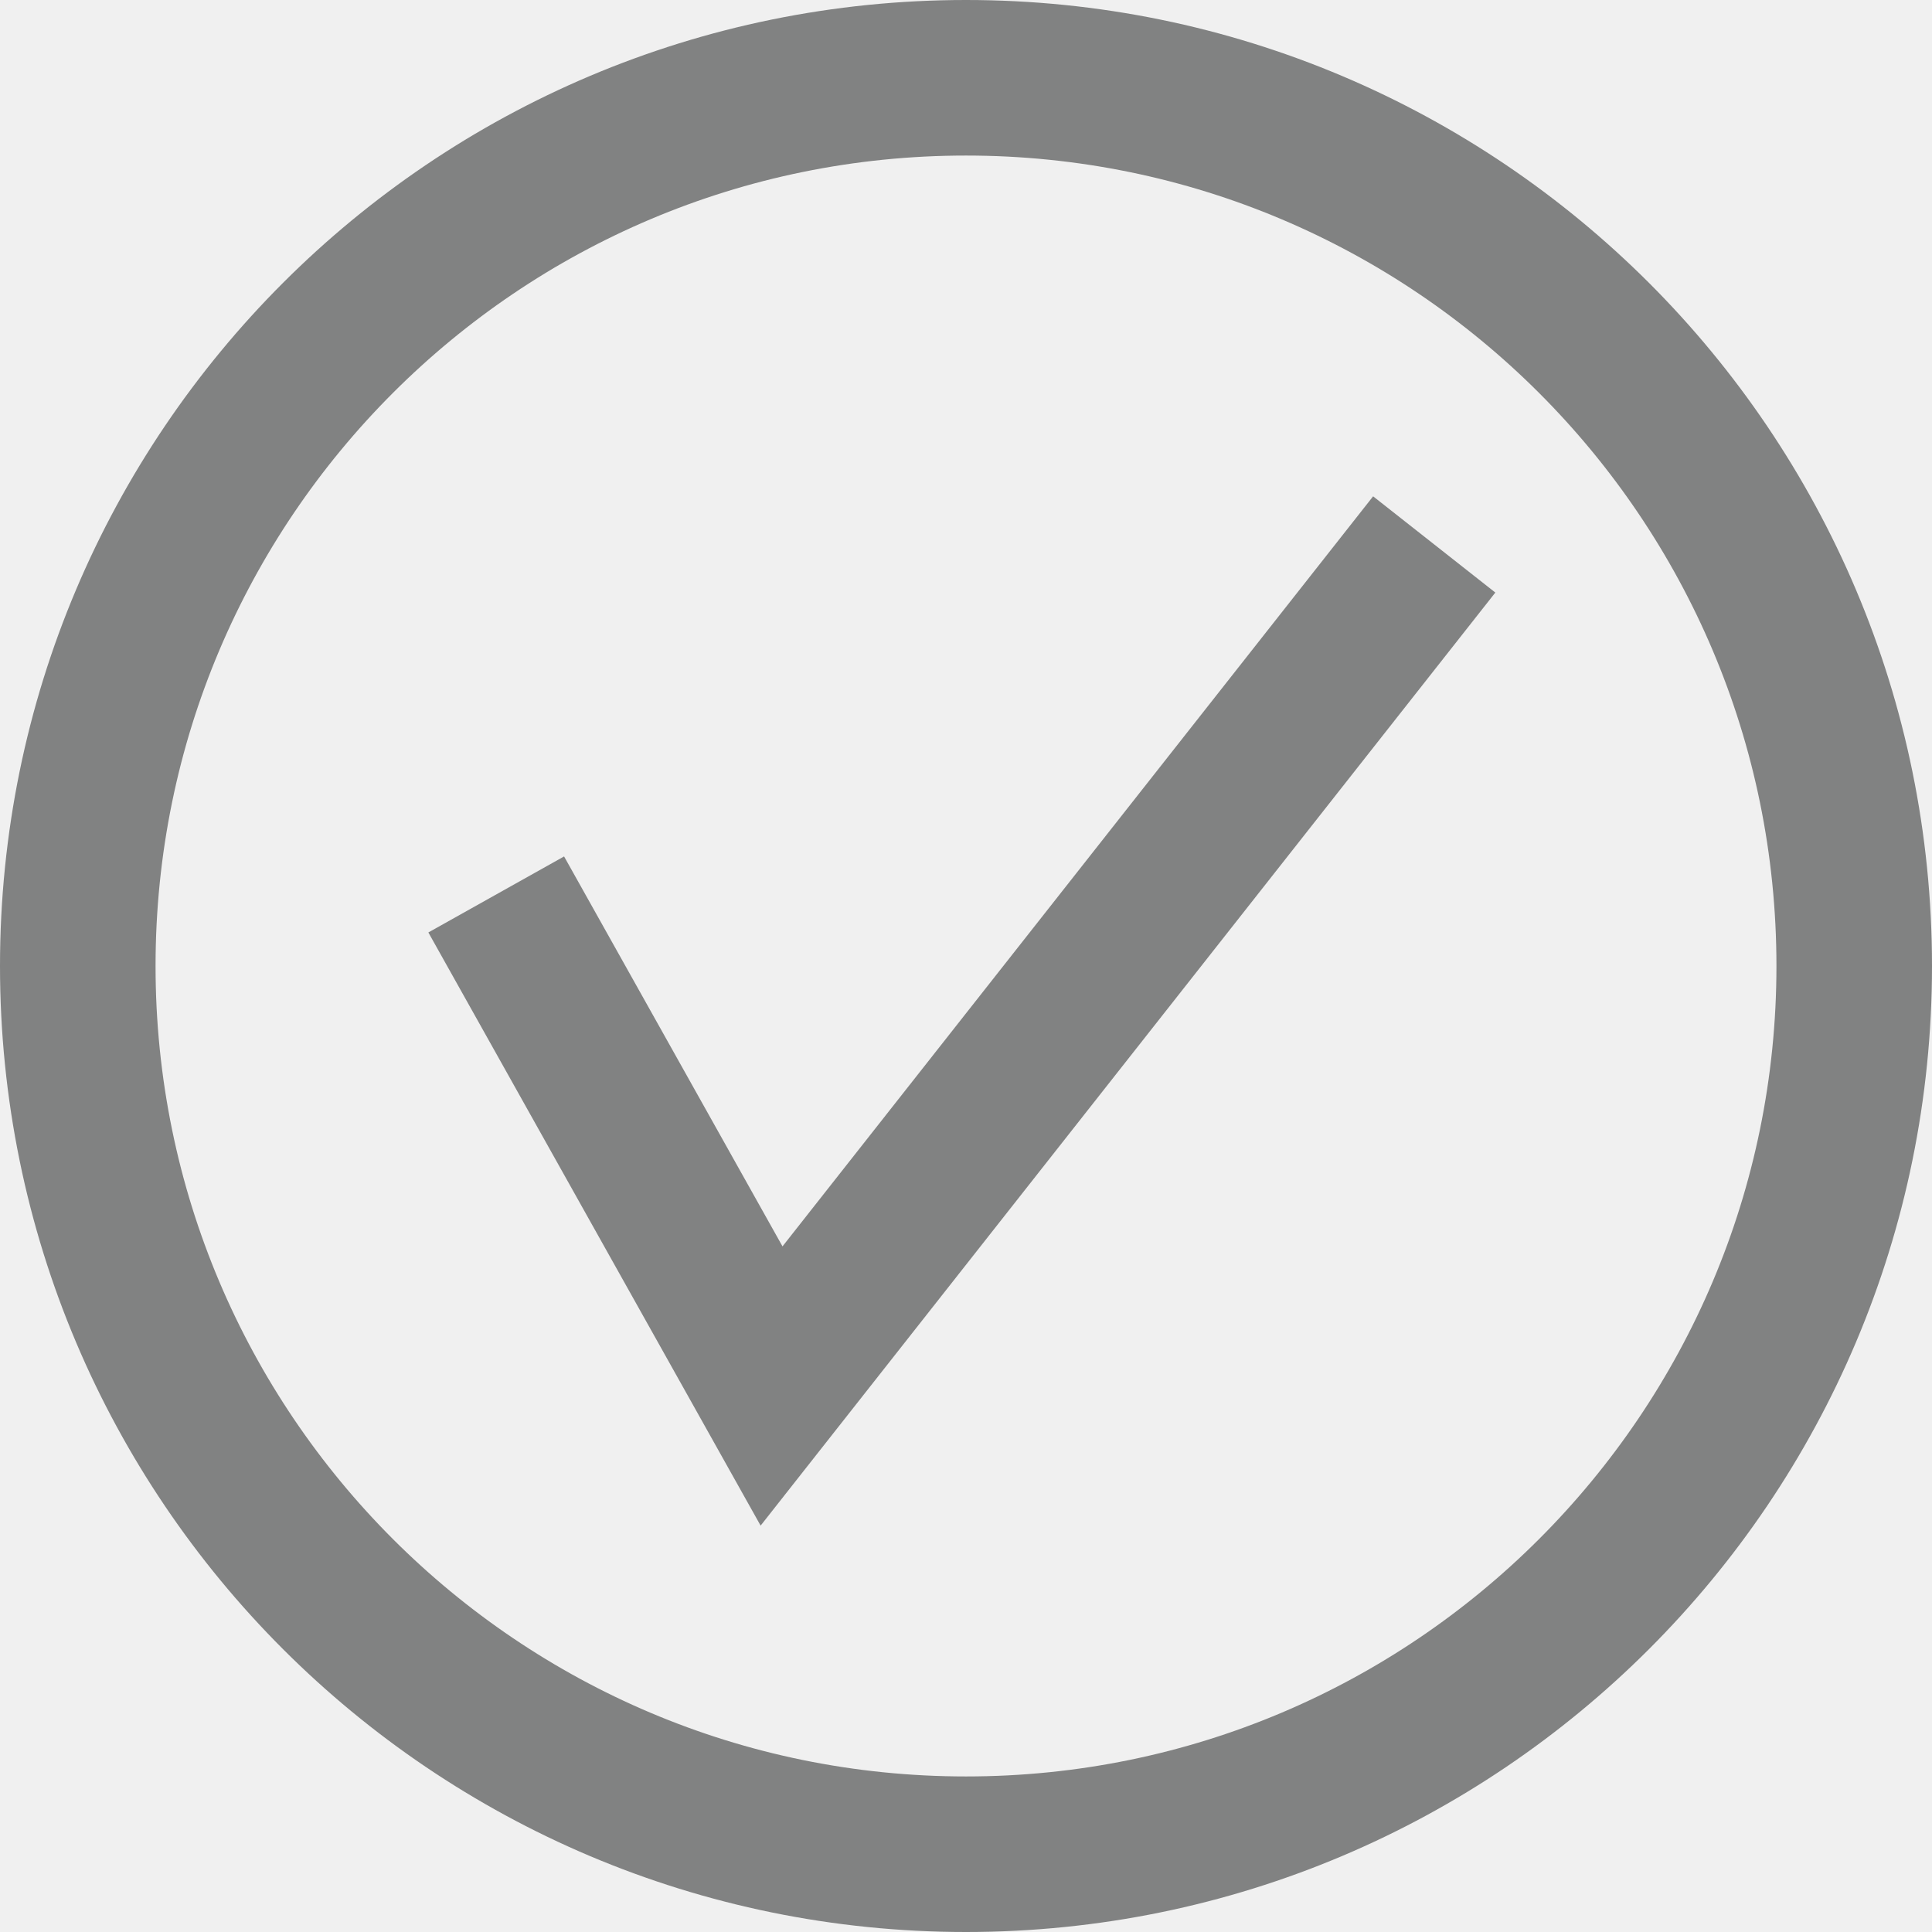
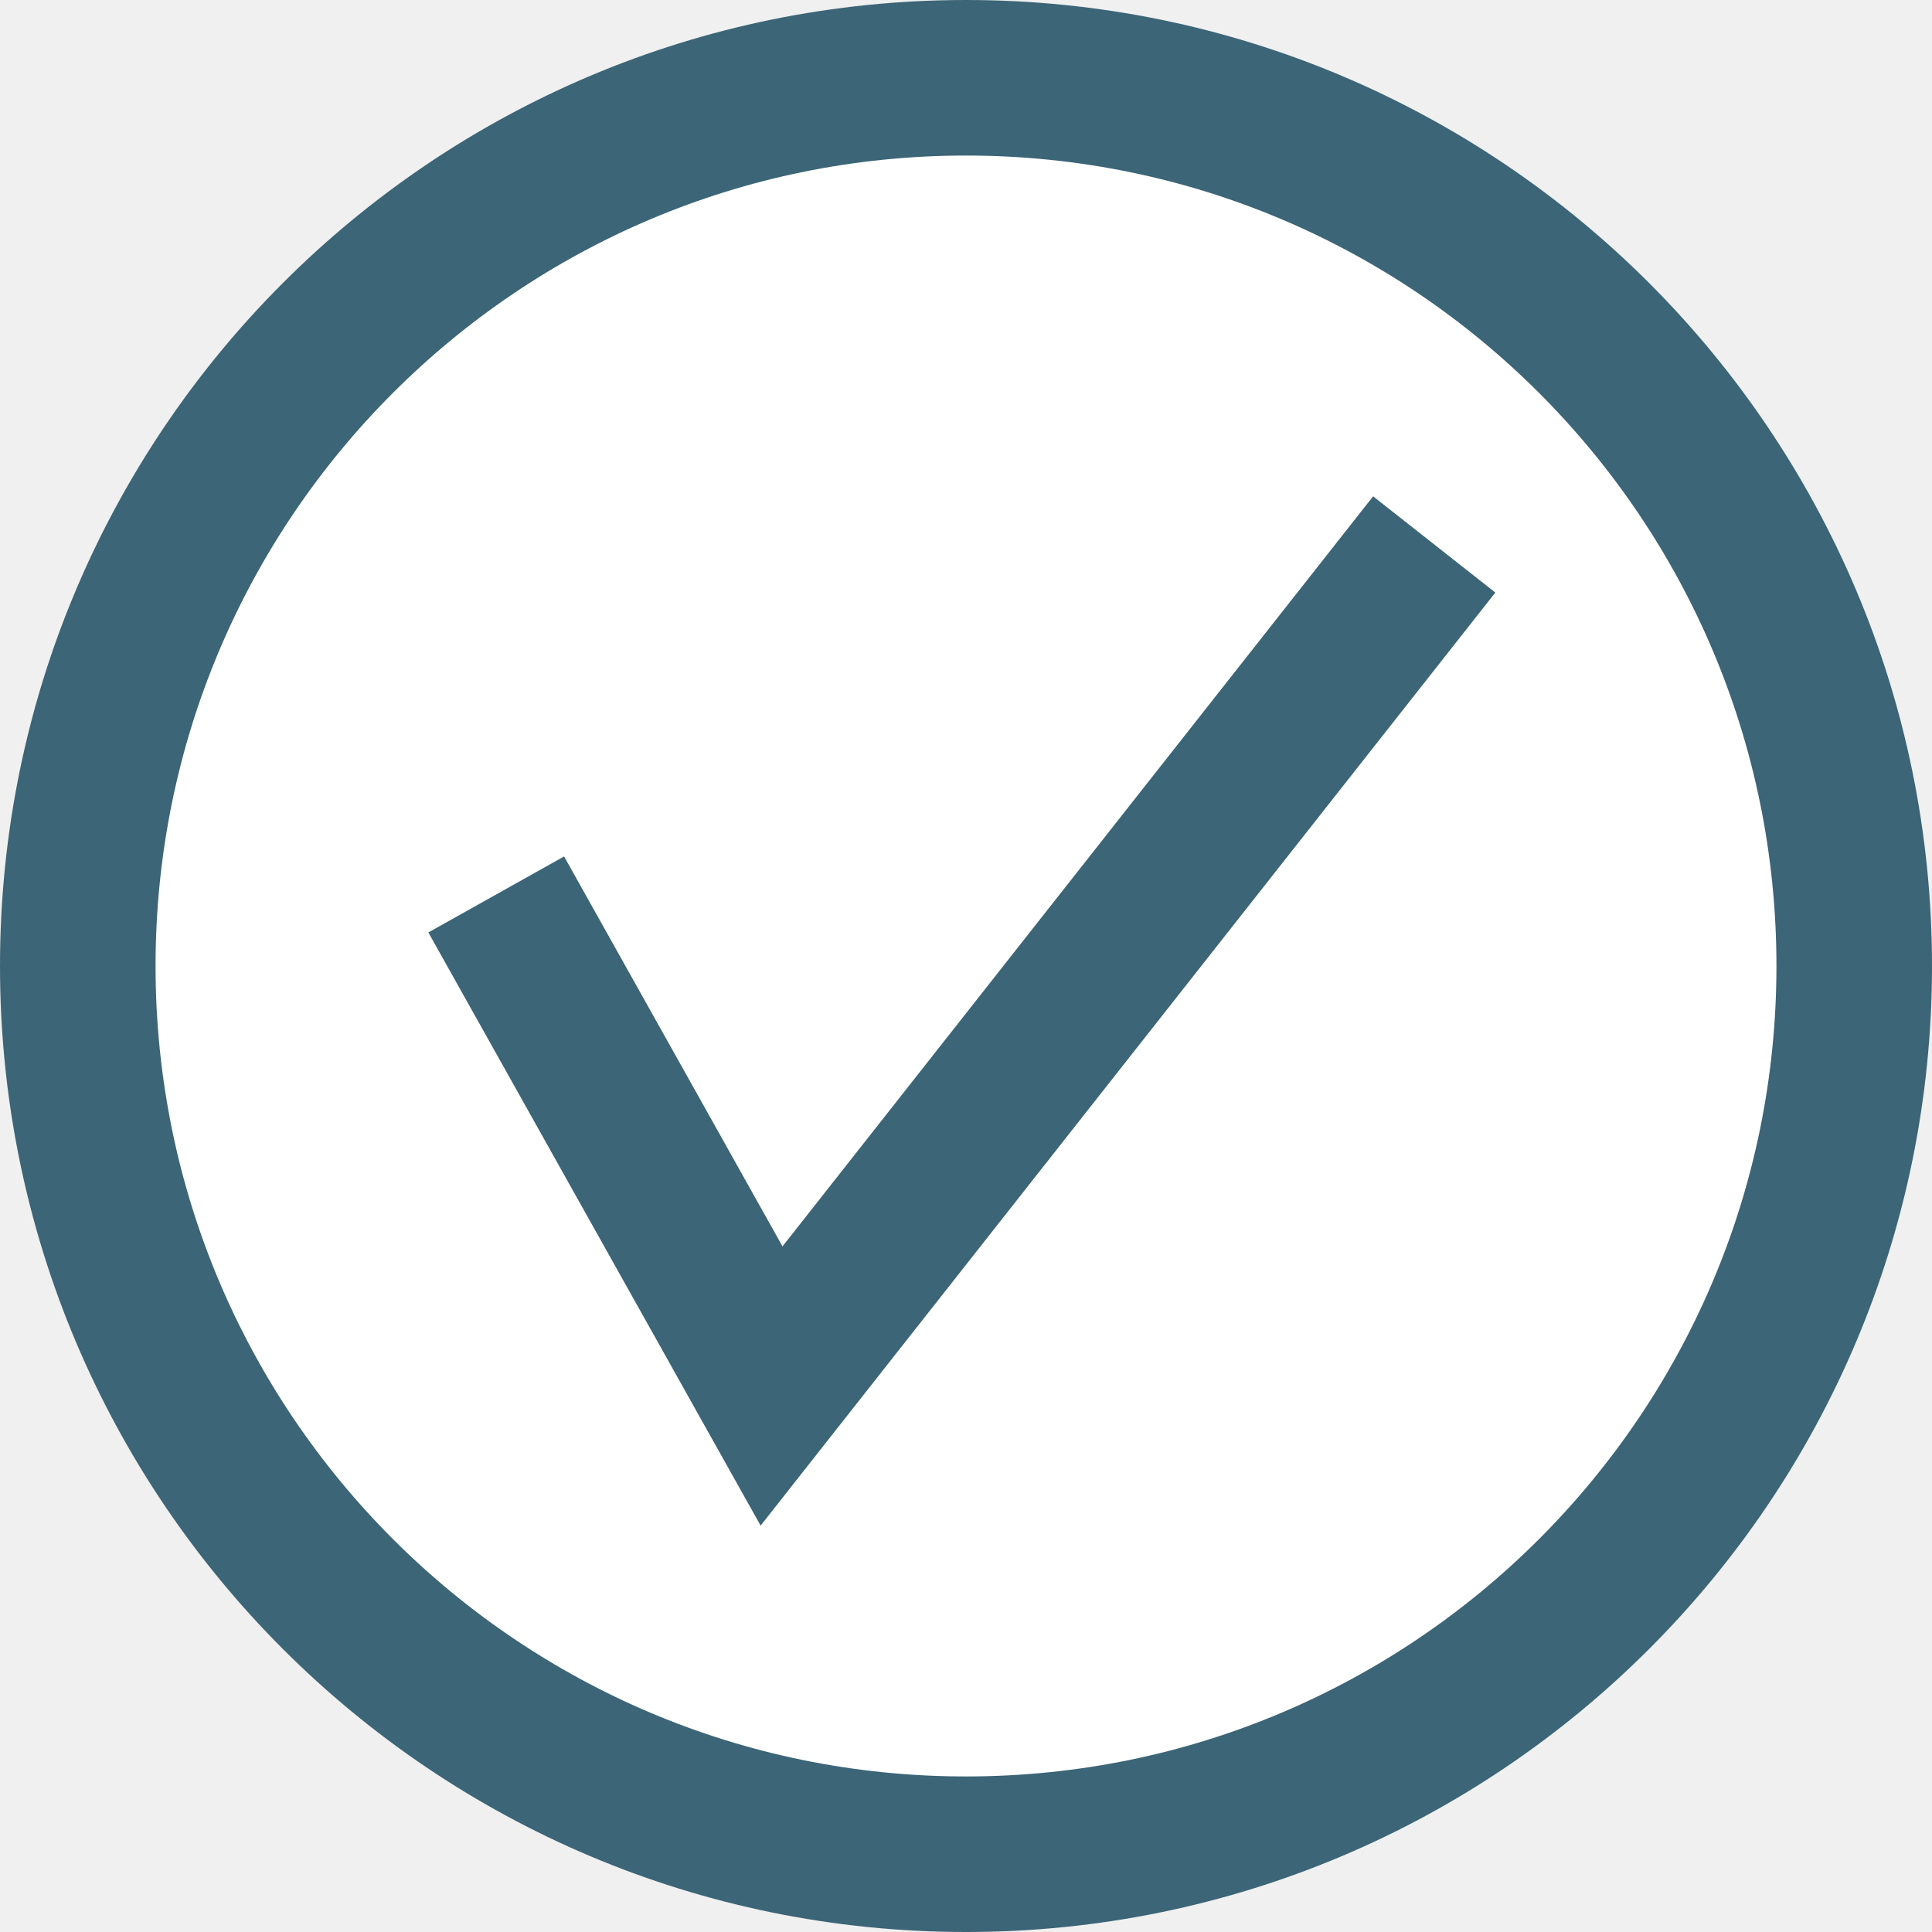
<svg xmlns="http://www.w3.org/2000/svg" viewBox="0 0 12.42 12.42">
  <defs>
-     <style>.cls-1{fill:none;stroke:#818282;stroke-miterlimit:10;}</style>
+     <style>.cls-1{fill:#ffffff;stroke:#3c6577;stroke-miterlimit:10;}</style>
  </defs>
  <g id="text_and_icons" data-name="text and icons">
    <circle class="cls-1" cx="6.21" cy="6.21" r="5.71" />
    <polyline class="cls-1" points="9.22 3.5 4.96 8.91 3.19 5.75" />
  </g>
</svg>
